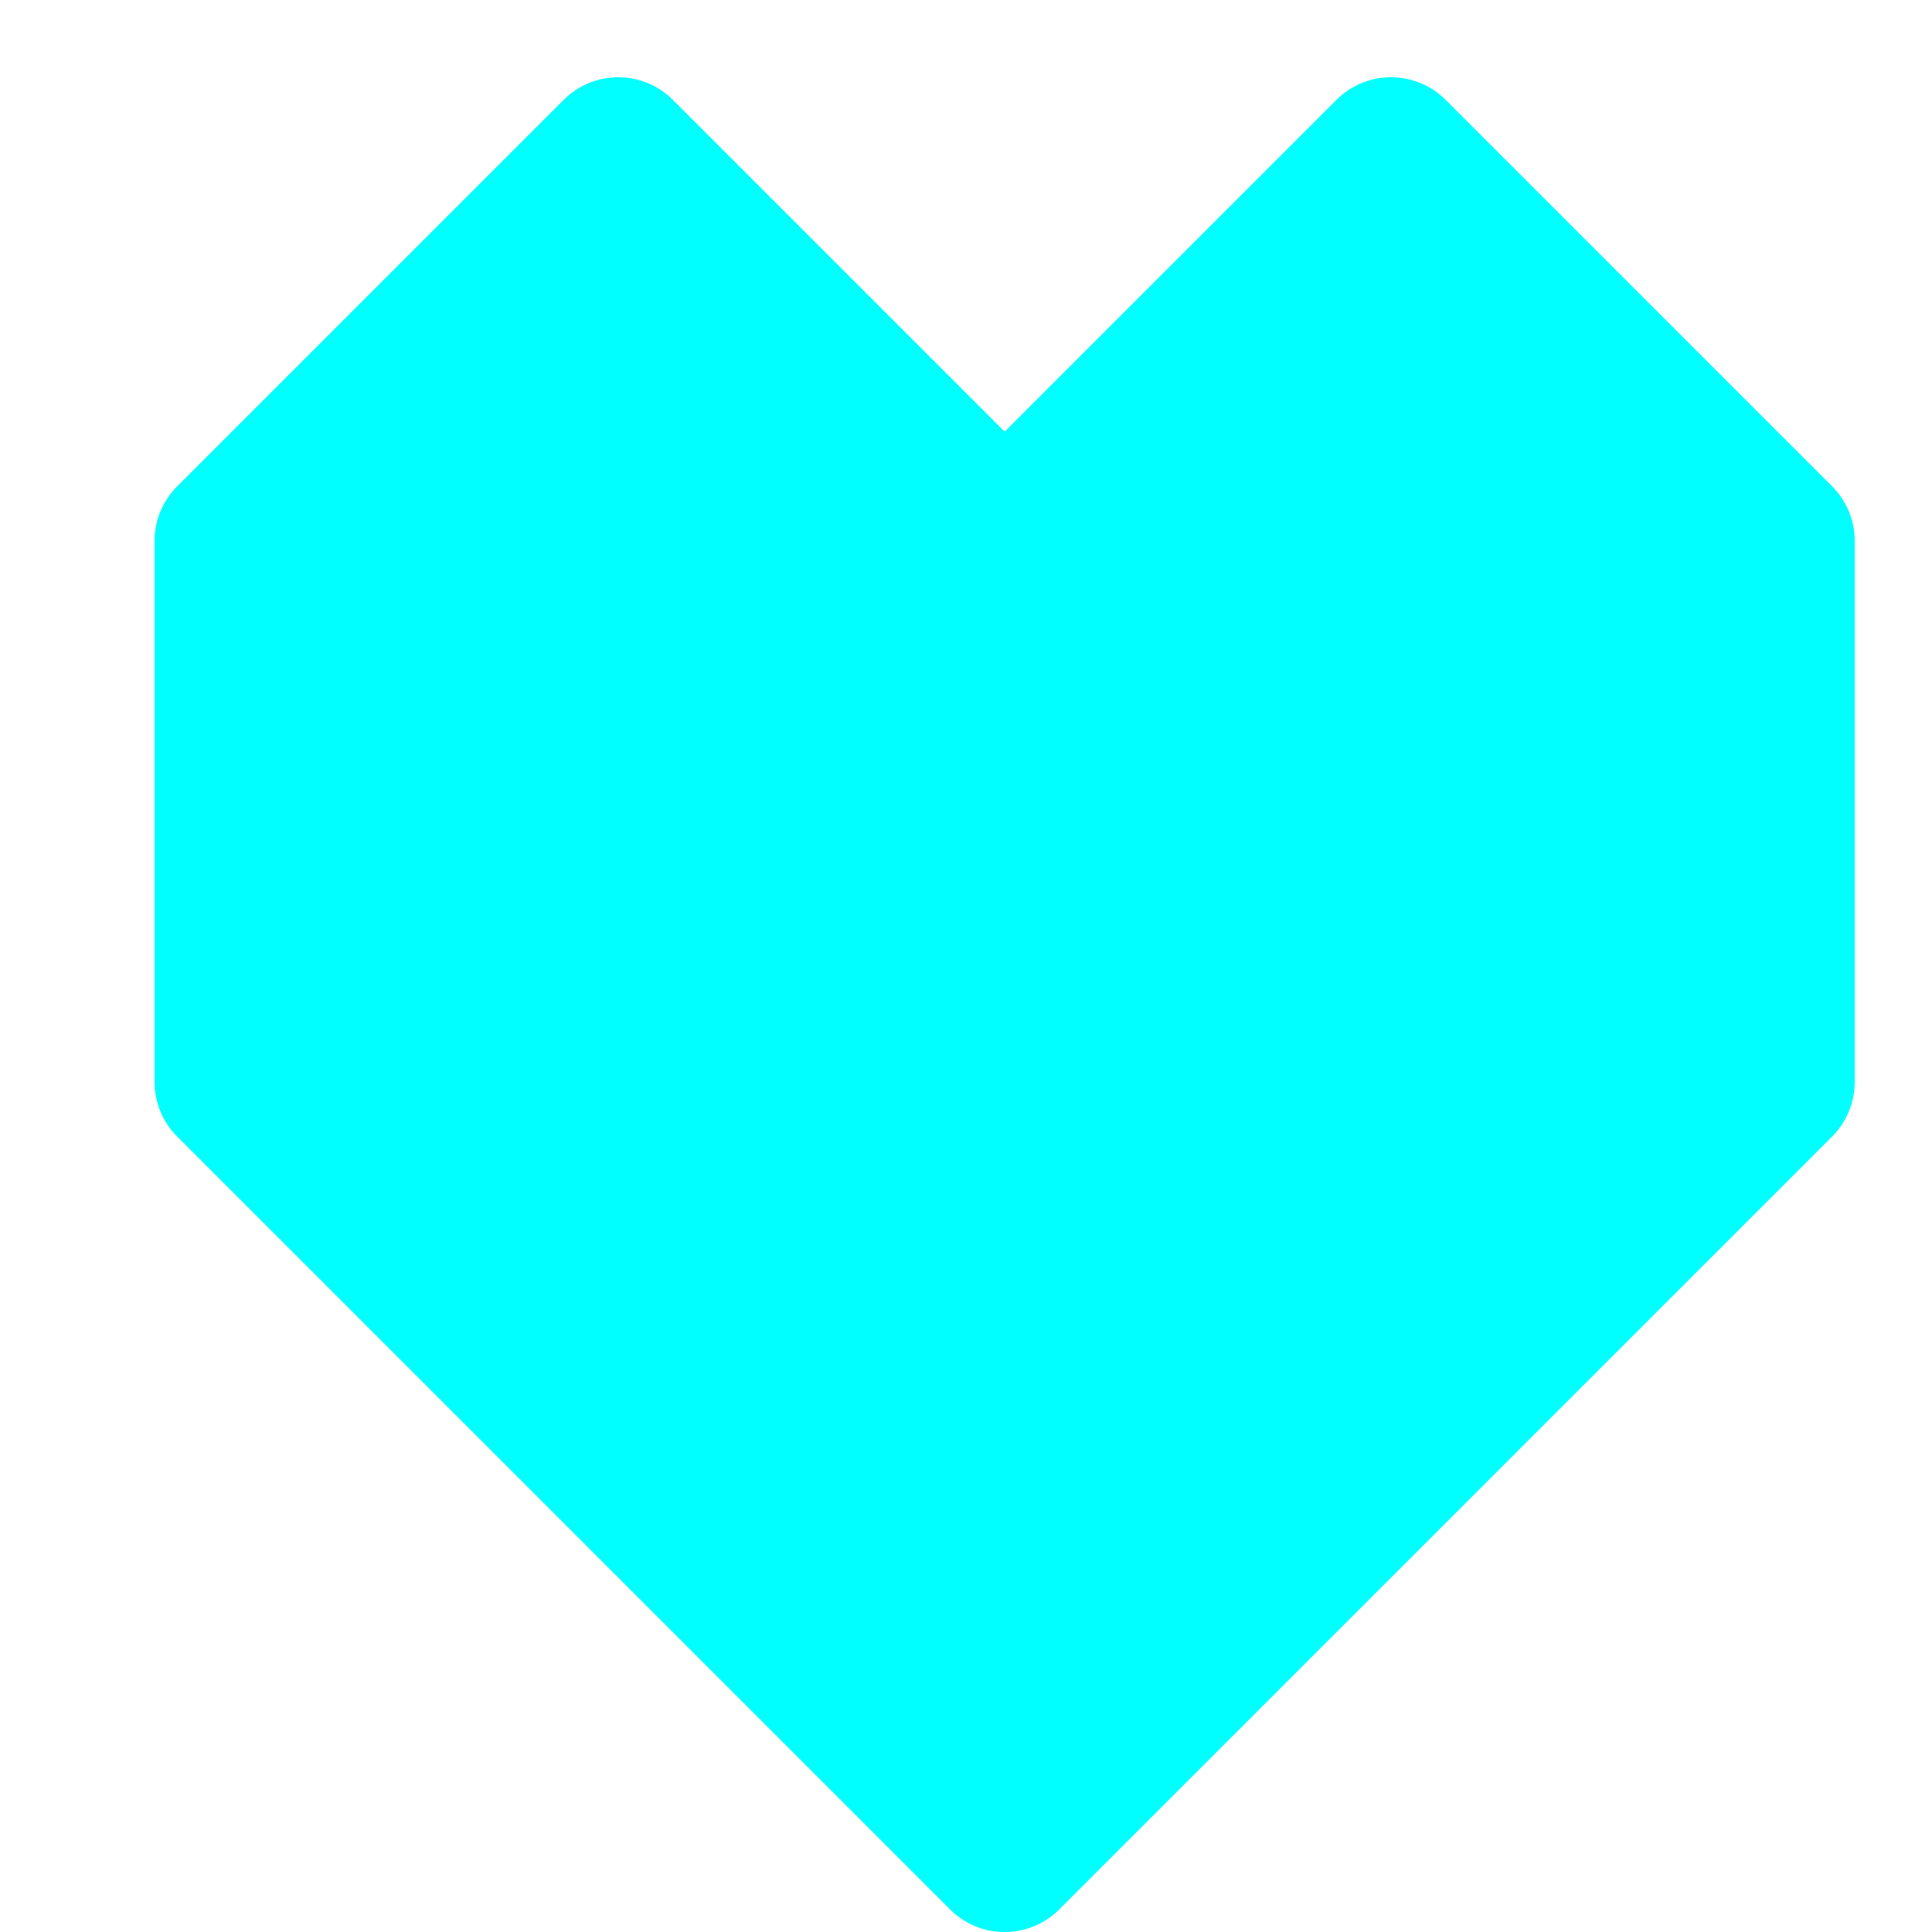
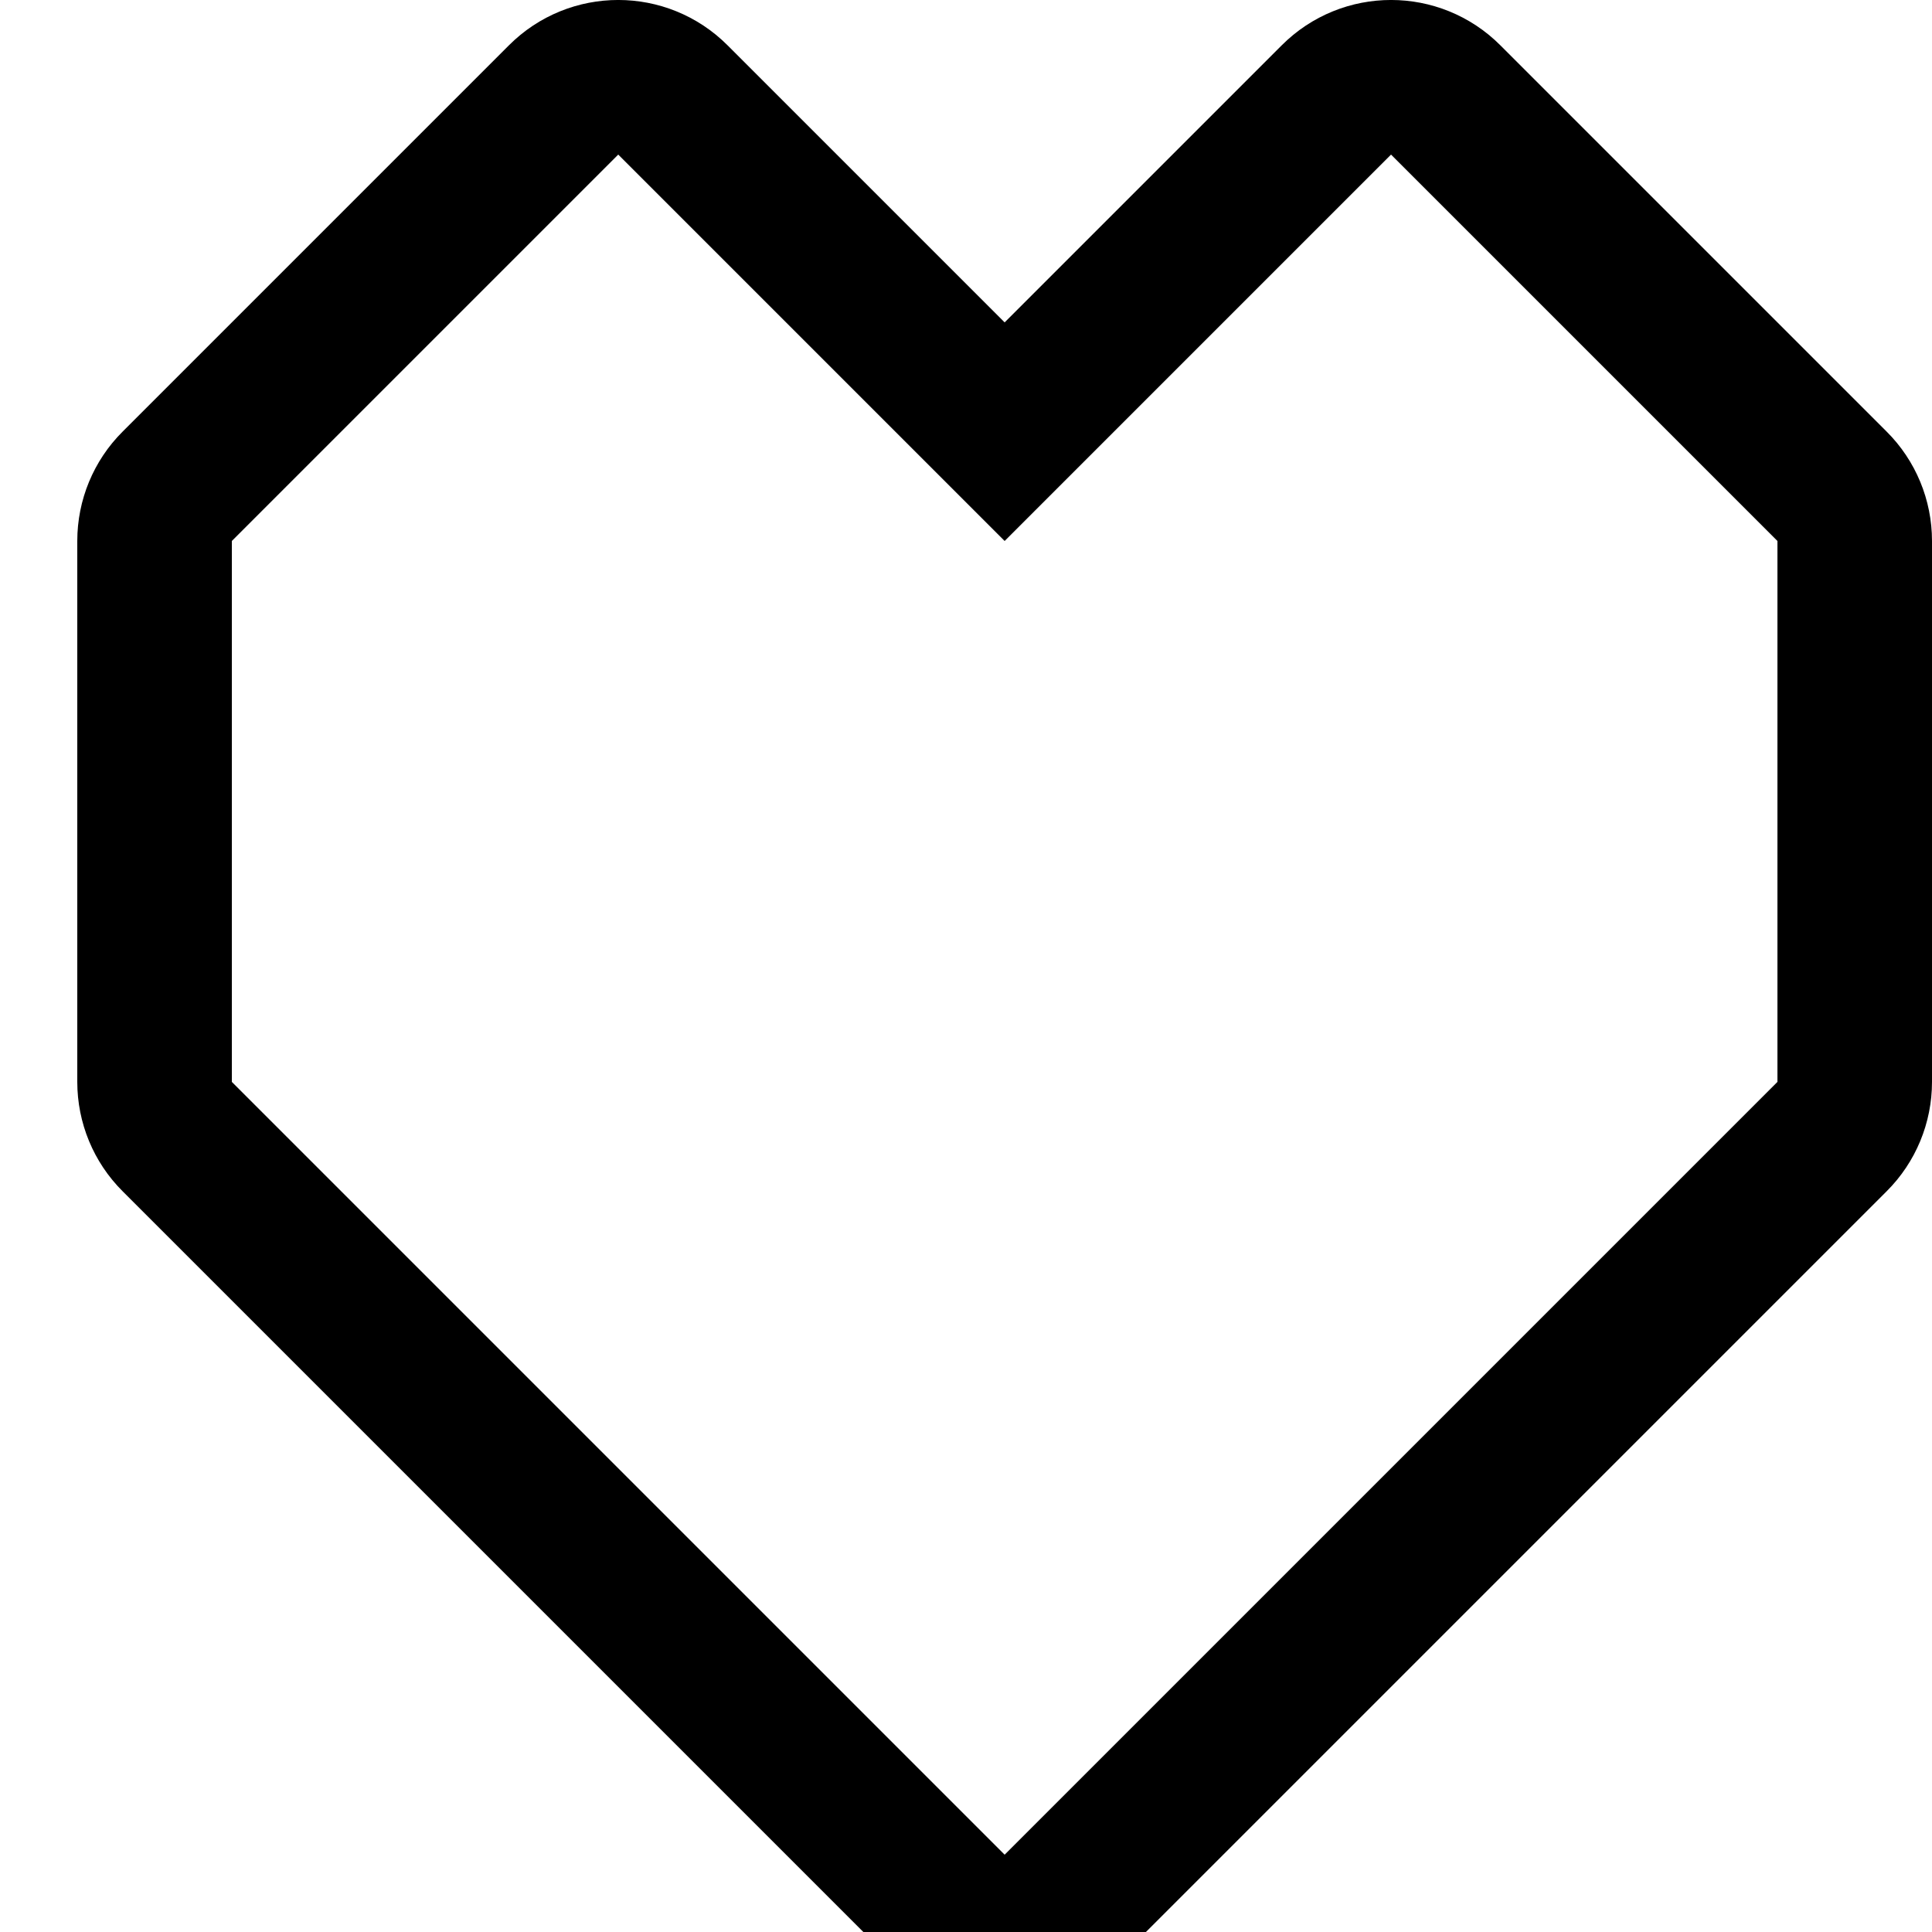
<svg xmlns="http://www.w3.org/2000/svg" width="25" height="25" viewBox="0 0 25 25" fill="none" version="1.1" id="svg1">
  <defs id="defs1" />
-   <path fill-rule="evenodd" clip-rule="evenodd" d="M7.293 1.293C7.683 0.902 8.317 0.902 8.707 1.293L13 5.586L17.293 1.293C17.683 0.902 18.317 0.902 18.707 1.293L23.707 6.293C23.895 6.48 24 6.735 24 7V14C24 14.265 23.895 14.52 23.707 14.707L13.707 24.707C13.317 25.098 12.683 25.098 12.293 24.707L2.293 14.707C2.105 14.52 2 14.265 2 14V7C2 6.735 2.105 6.48 2.293 6.293L7.293 1.293Z" fill="black" id="path1" style="fill:#00ffff;fill-opacity:1" />
+   <path fill-rule="evenodd" clip-rule="evenodd" d="M7.293 1.293C7.683 0.902 8.317 0.902 8.707 1.293L13 5.586L17.293 1.293C17.683 0.902 18.317 0.902 18.707 1.293L23.707 6.293C23.895 6.48 24 6.735 24 7V14C24 14.265 23.895 14.52 23.707 14.707L13.707 24.707C13.317 25.098 12.683 25.098 12.293 24.707L2.293 14.707C2.105 14.52 2 14.265 2 14V7C2 6.735 2.105 6.48 2.293 6.293L7.293 1.293Z" fill="black" id="path1" style="fill:none;fill-opacity:1;stroke:#000000;stroke-opacity:1;stroke-width:2;stroke-dasharray:none" />
</svg>
